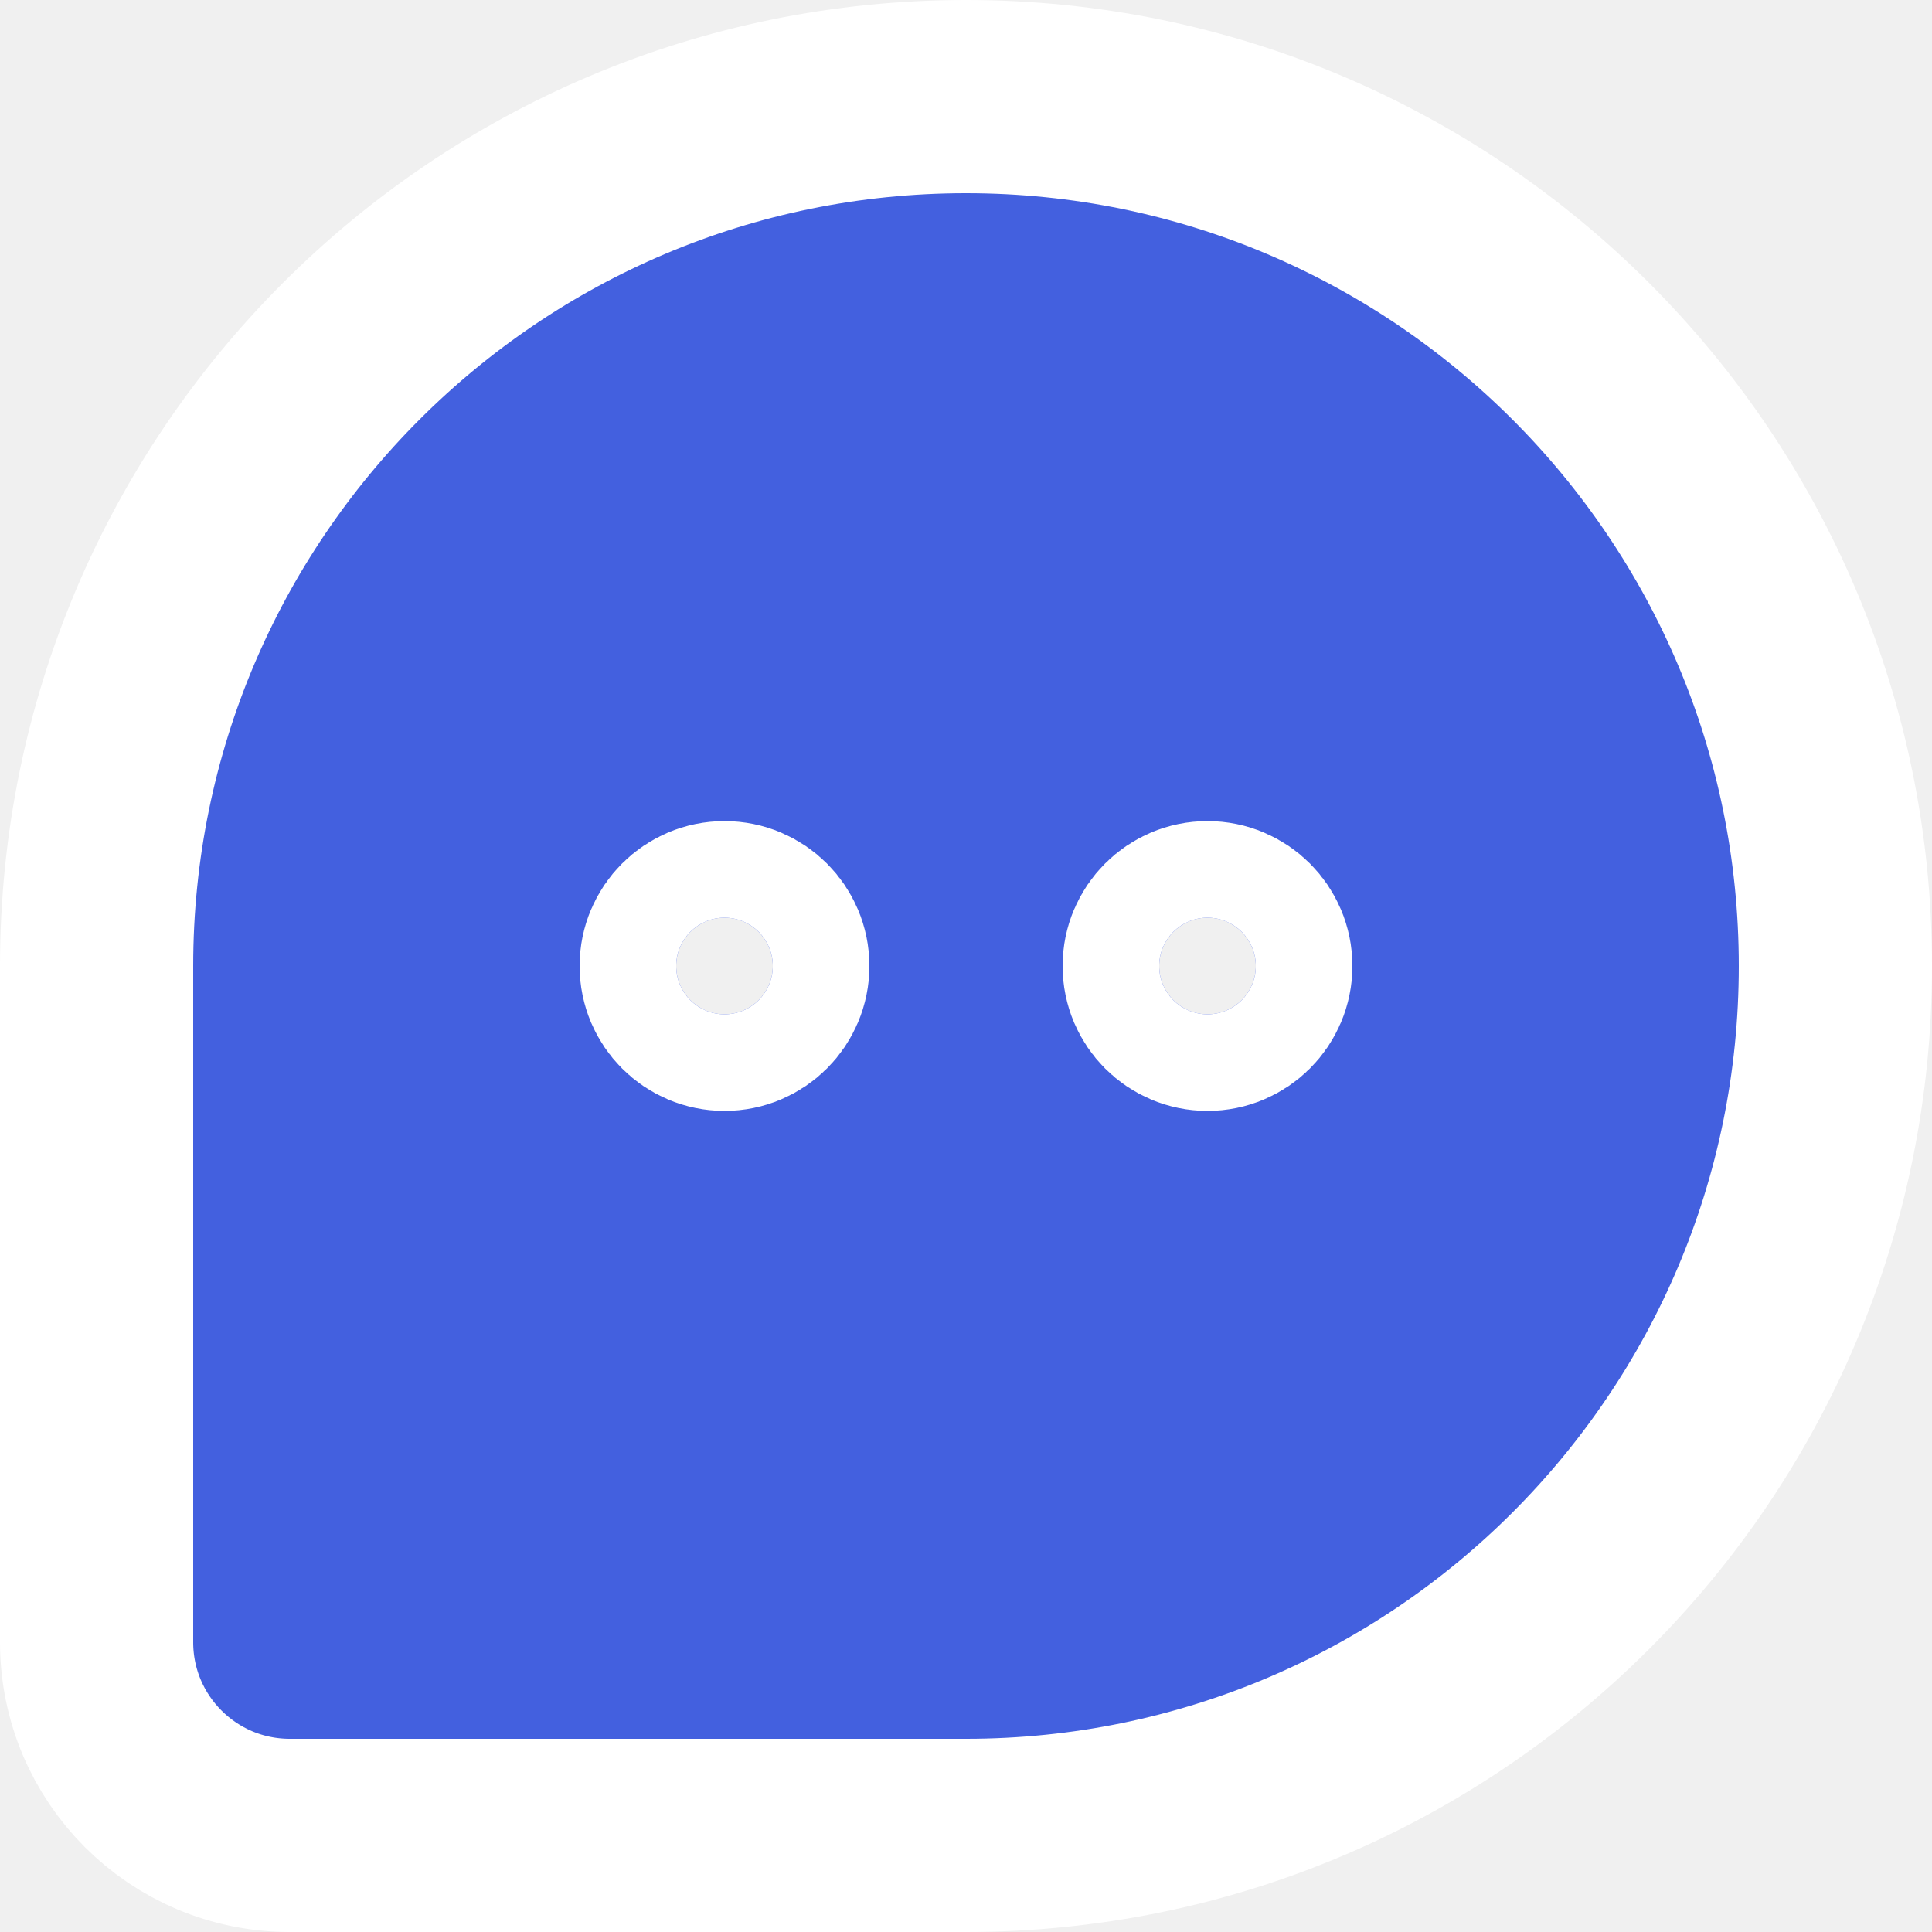
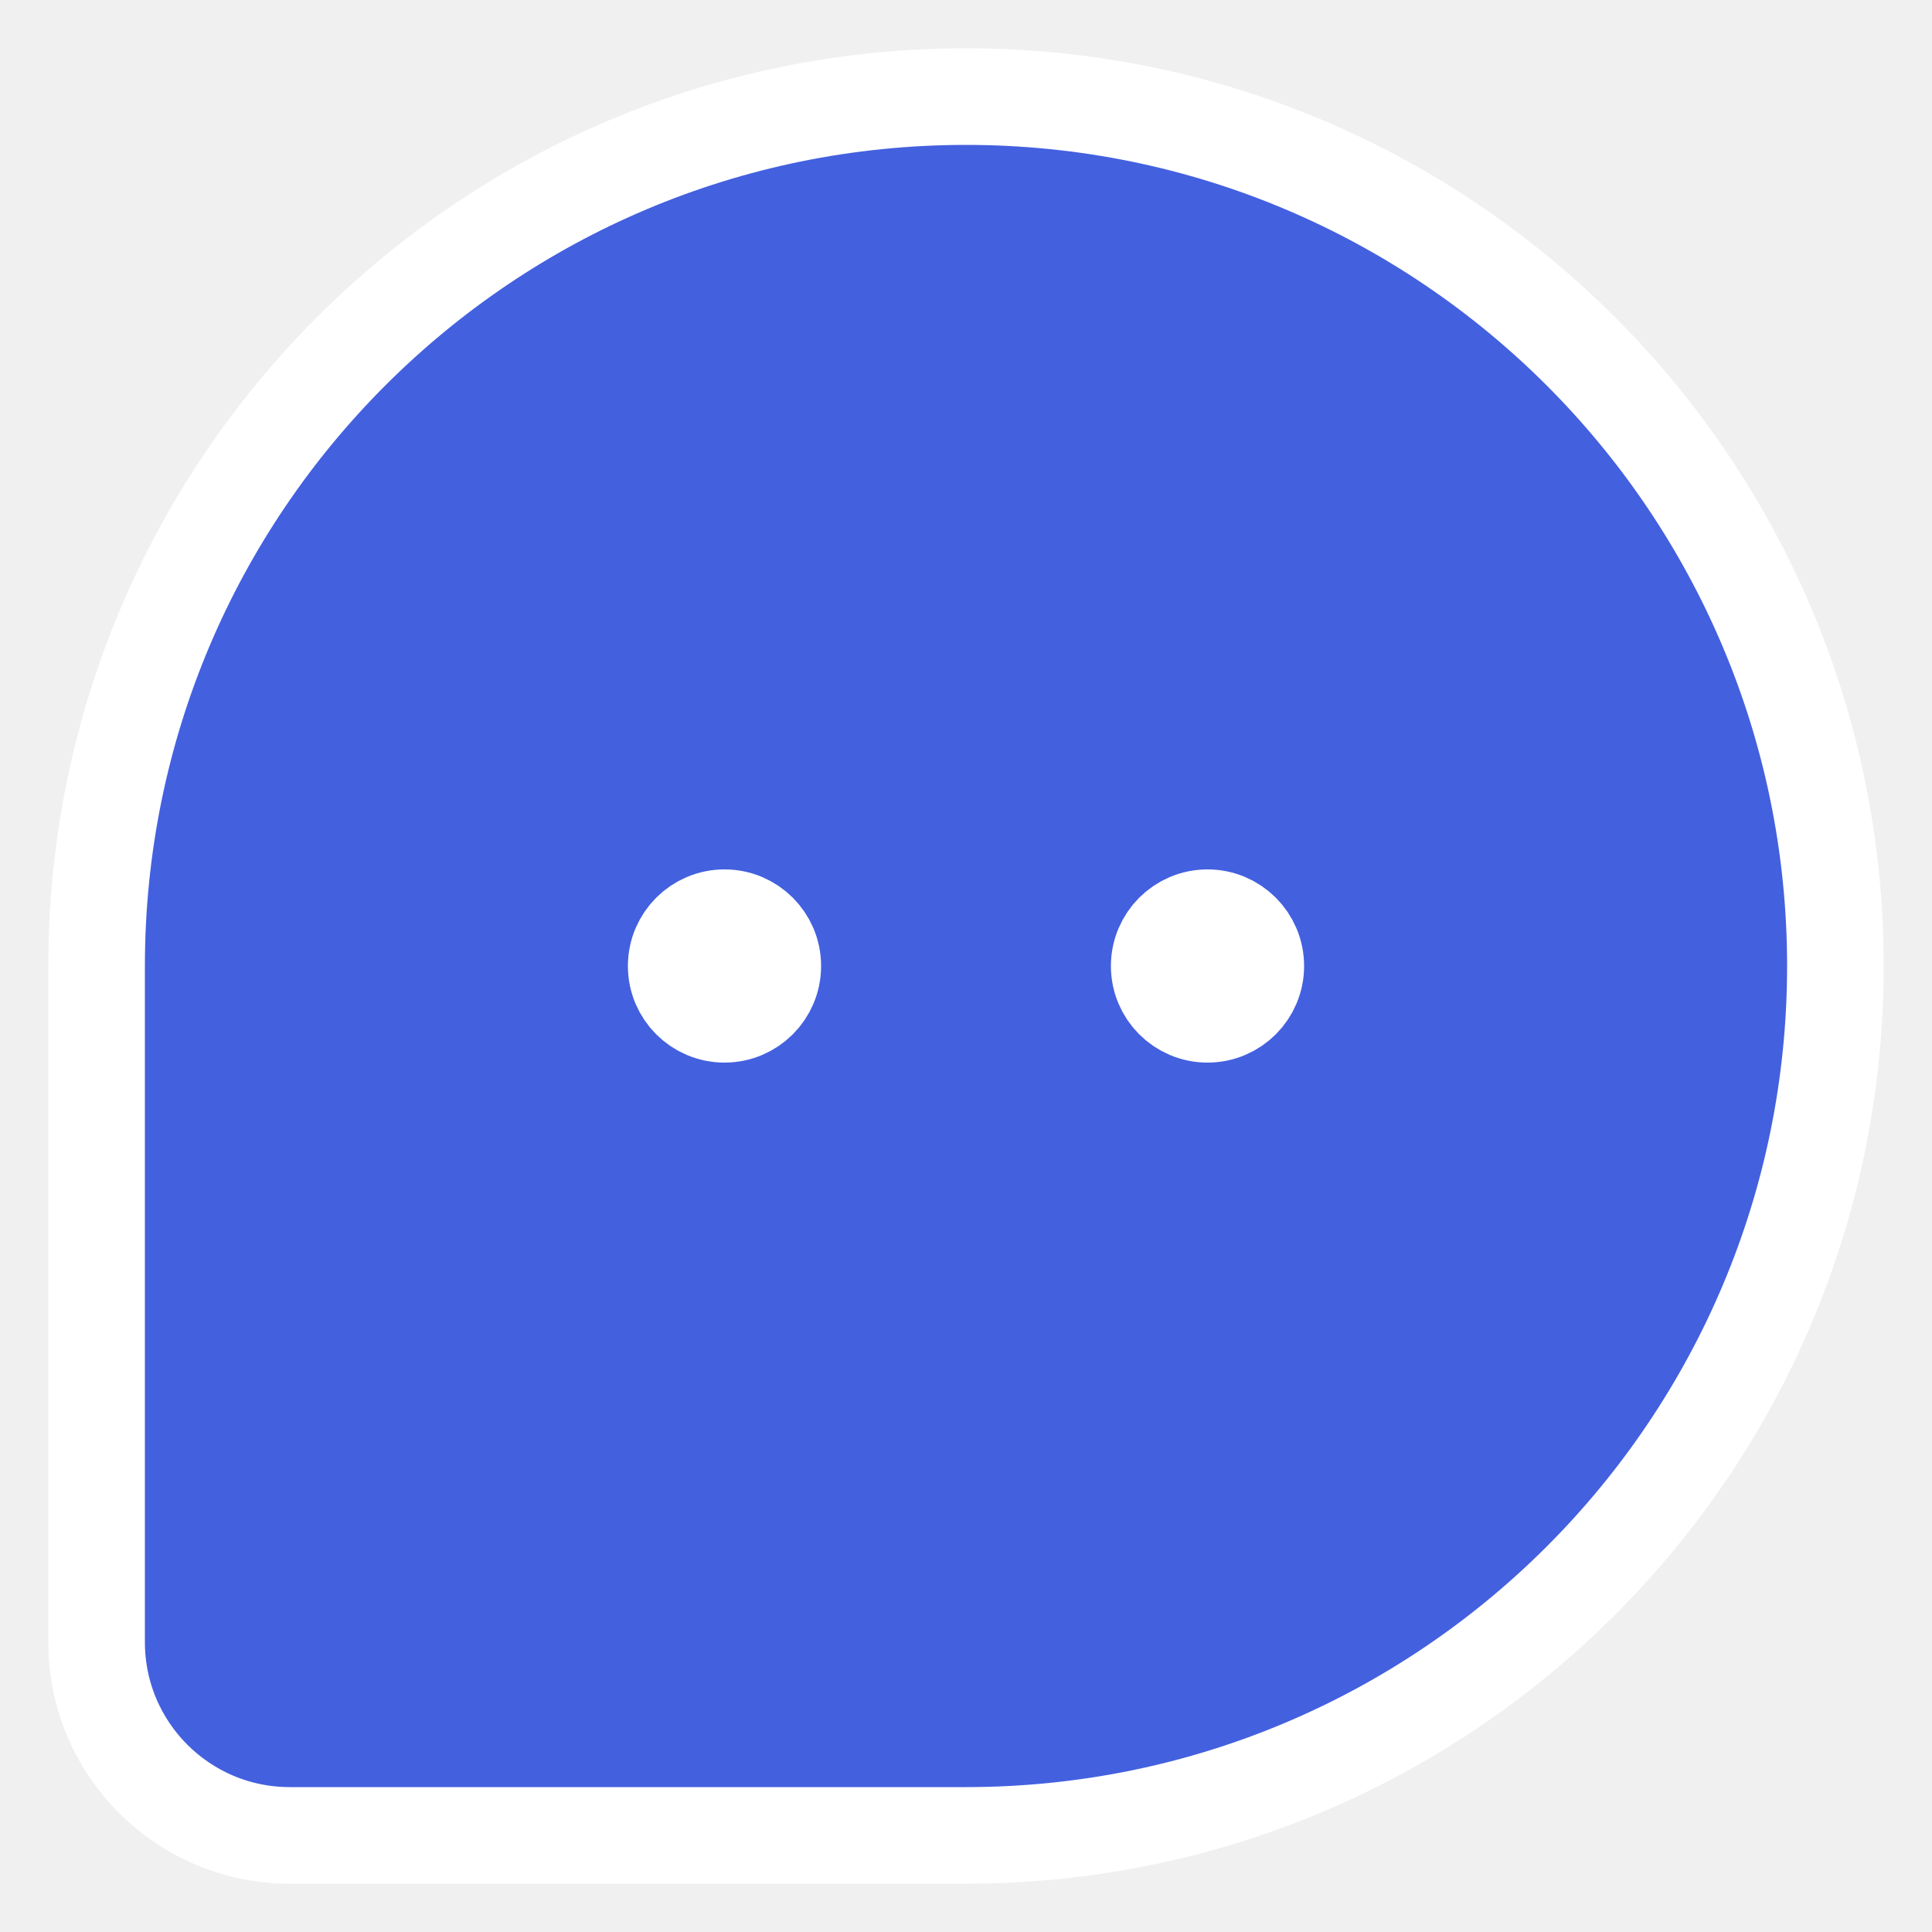
<svg xmlns="http://www.w3.org/2000/svg" width="20" height="20" viewBox="0 0 20 20" fill="none">
-   <path d="M10 1C5.029 1 1 5.029 1 10V14V17C1 18.105 1.895 19 3 19H6H10C14.971 19 19 14.971 19 10C19 5.029 14.971 1 10 1ZM8 10C8 10.276 7.776 10.5 7.5 10.5C7.224 10.5 7 10.276 7 10C7 9.724 7.224 9.5 7.5 9.5C7.776 9.5 8 9.724 8 10ZM13 10C13 10.276 12.776 10.5 12.5 10.5C12.224 10.5 12 10.276 12 10C12 9.724 12.224 9.5 12.5 9.5C12.776 9.5 13 9.724 13 10Z" fill="#4360DF" stroke="white" stroke-width="2" />
+   <path d="M10 1C5.029 1 1 5.029 1 10V14V17C1 18.105 1.895 19 3 19H6H10C14.971 19 19 14.971 19 10C19 5.029 14.971 1 10 1ZM8 10C8 10.276 7.776 10.5 7.5 10.5C7.224 10.5 7 10.276 7 10C7 9.724 7.224 9.5 7.5 9.5C7.776 9.5 8 9.724 8 10ZM13 10C13 10.276 12.776 10.5 12.5 10.5C12.224 10.5 12 10.276 12 10C12 9.724 12.224 9.5 12.5 9.5C12.776 9.5 13 9.724 13 10Z" fill="#4360DF" stroke="white" strokeWidth="2" />
</svg>
